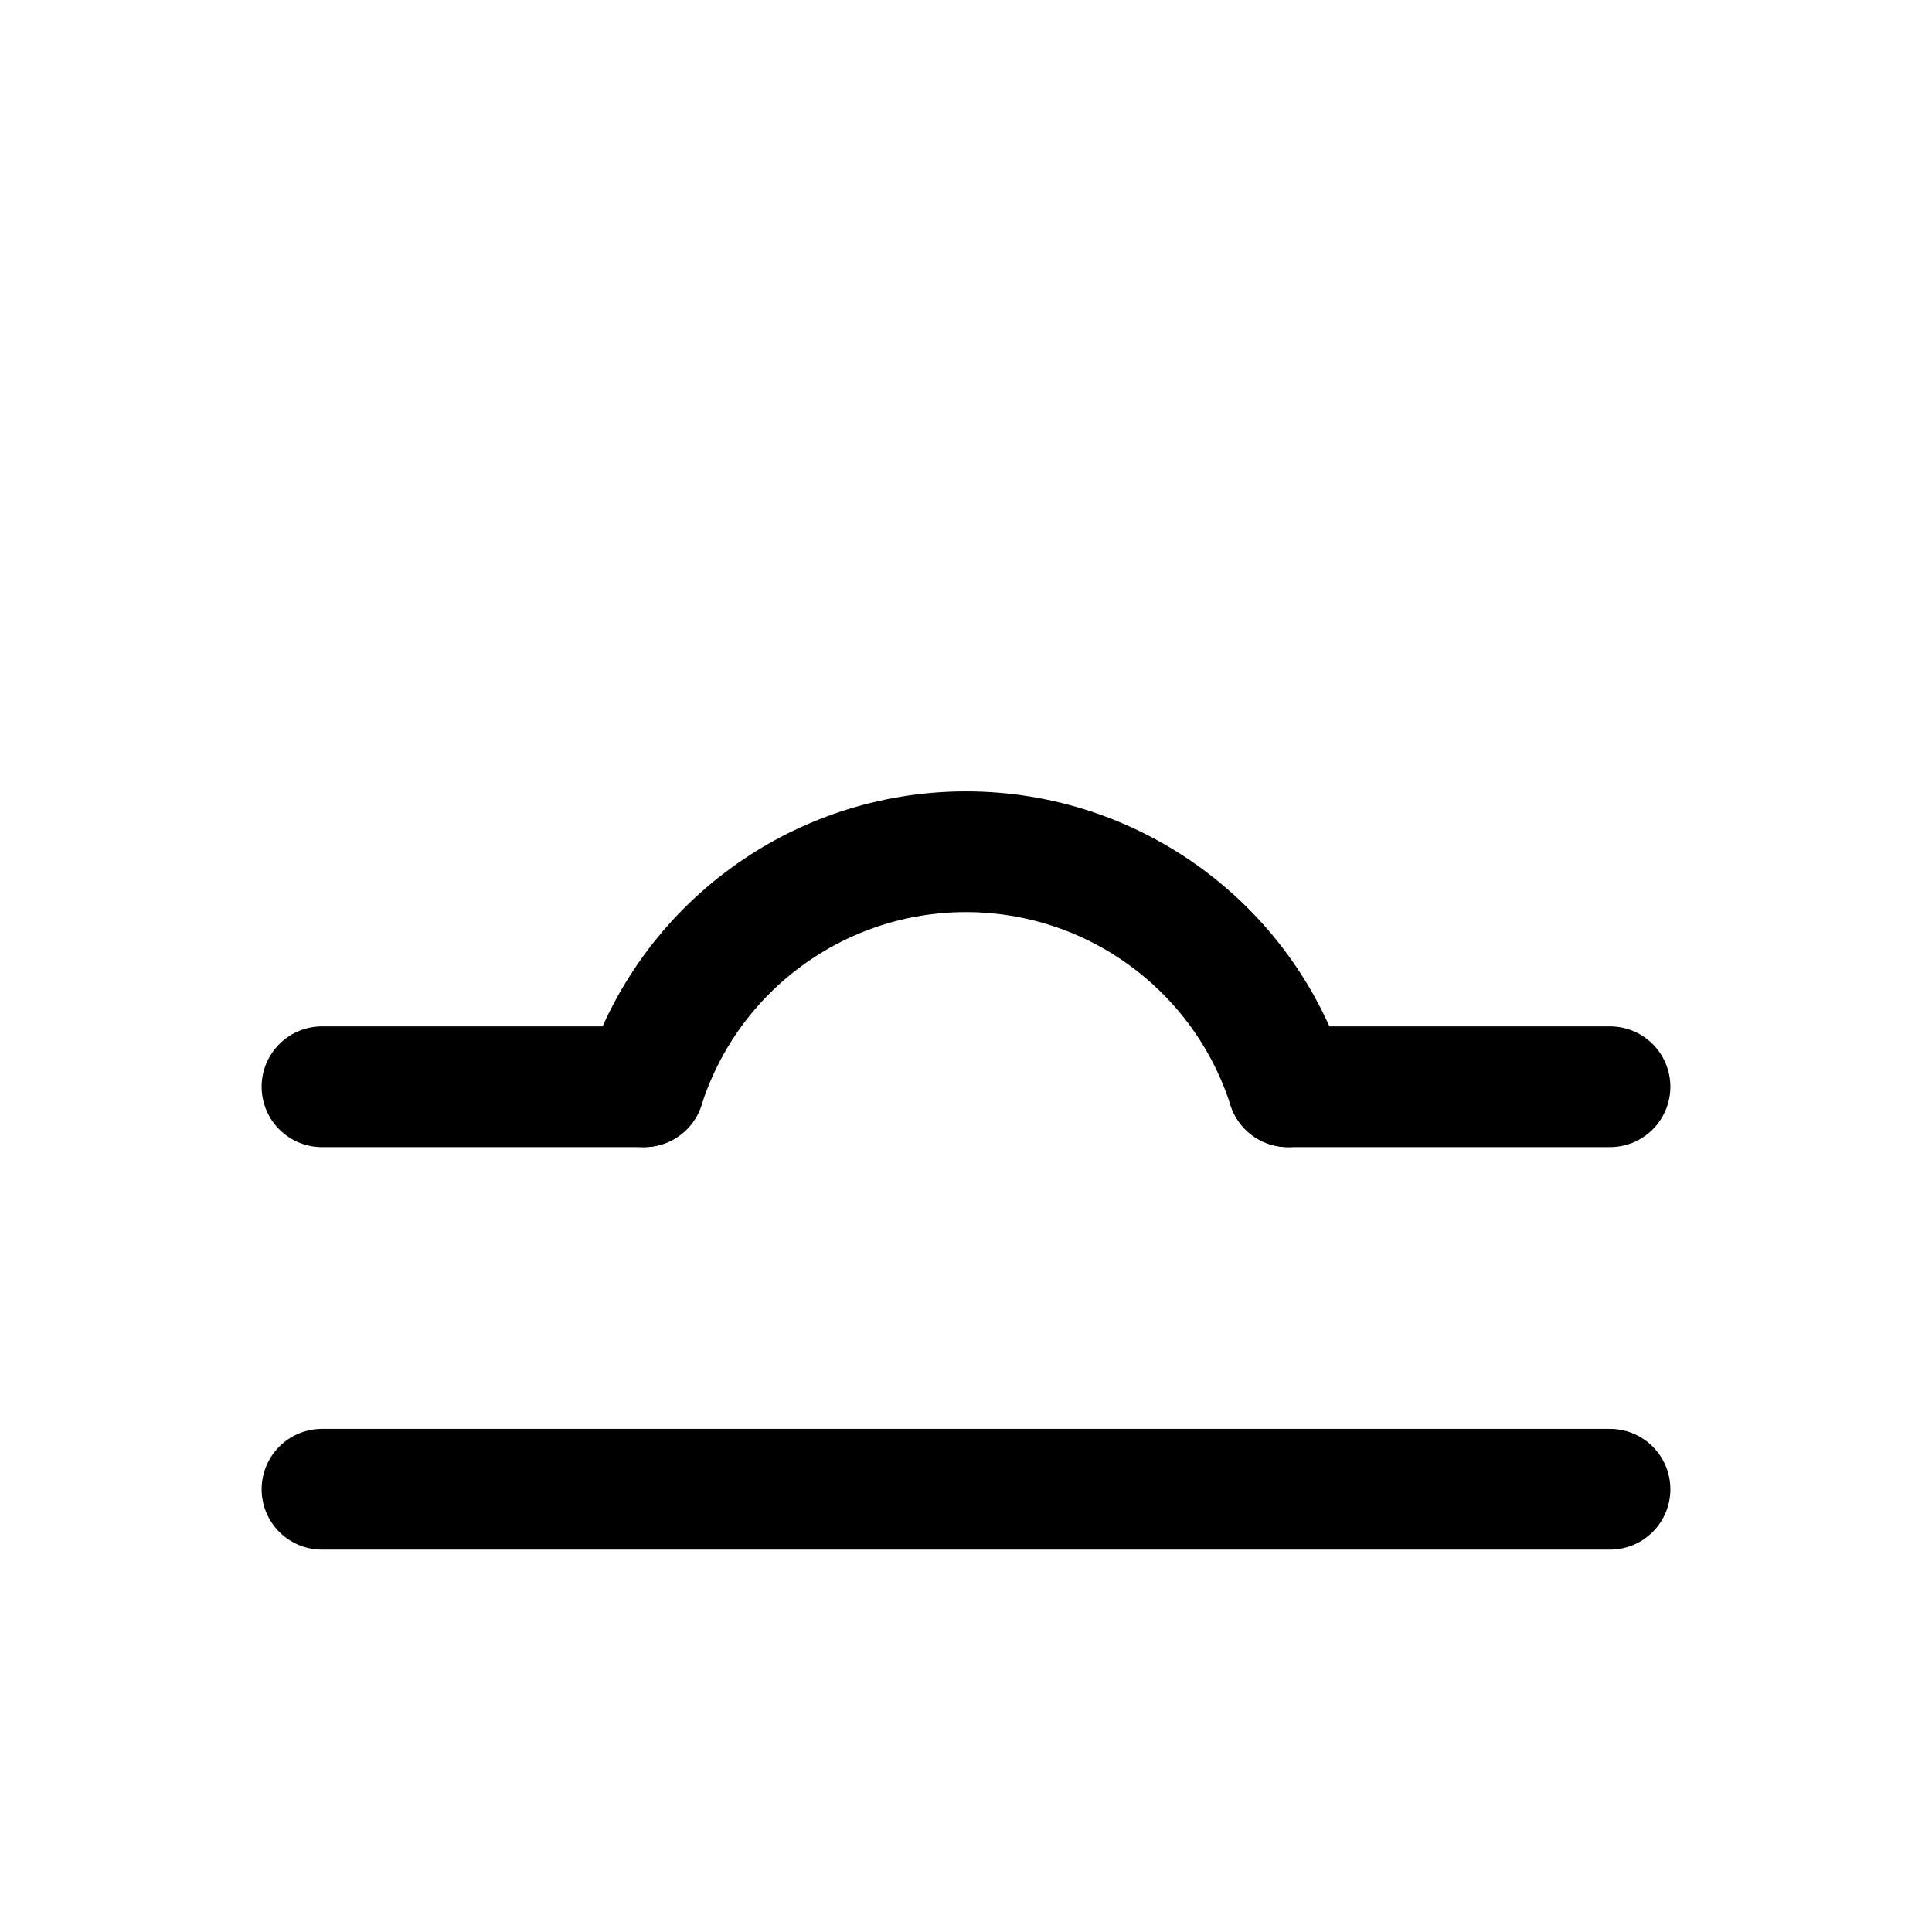
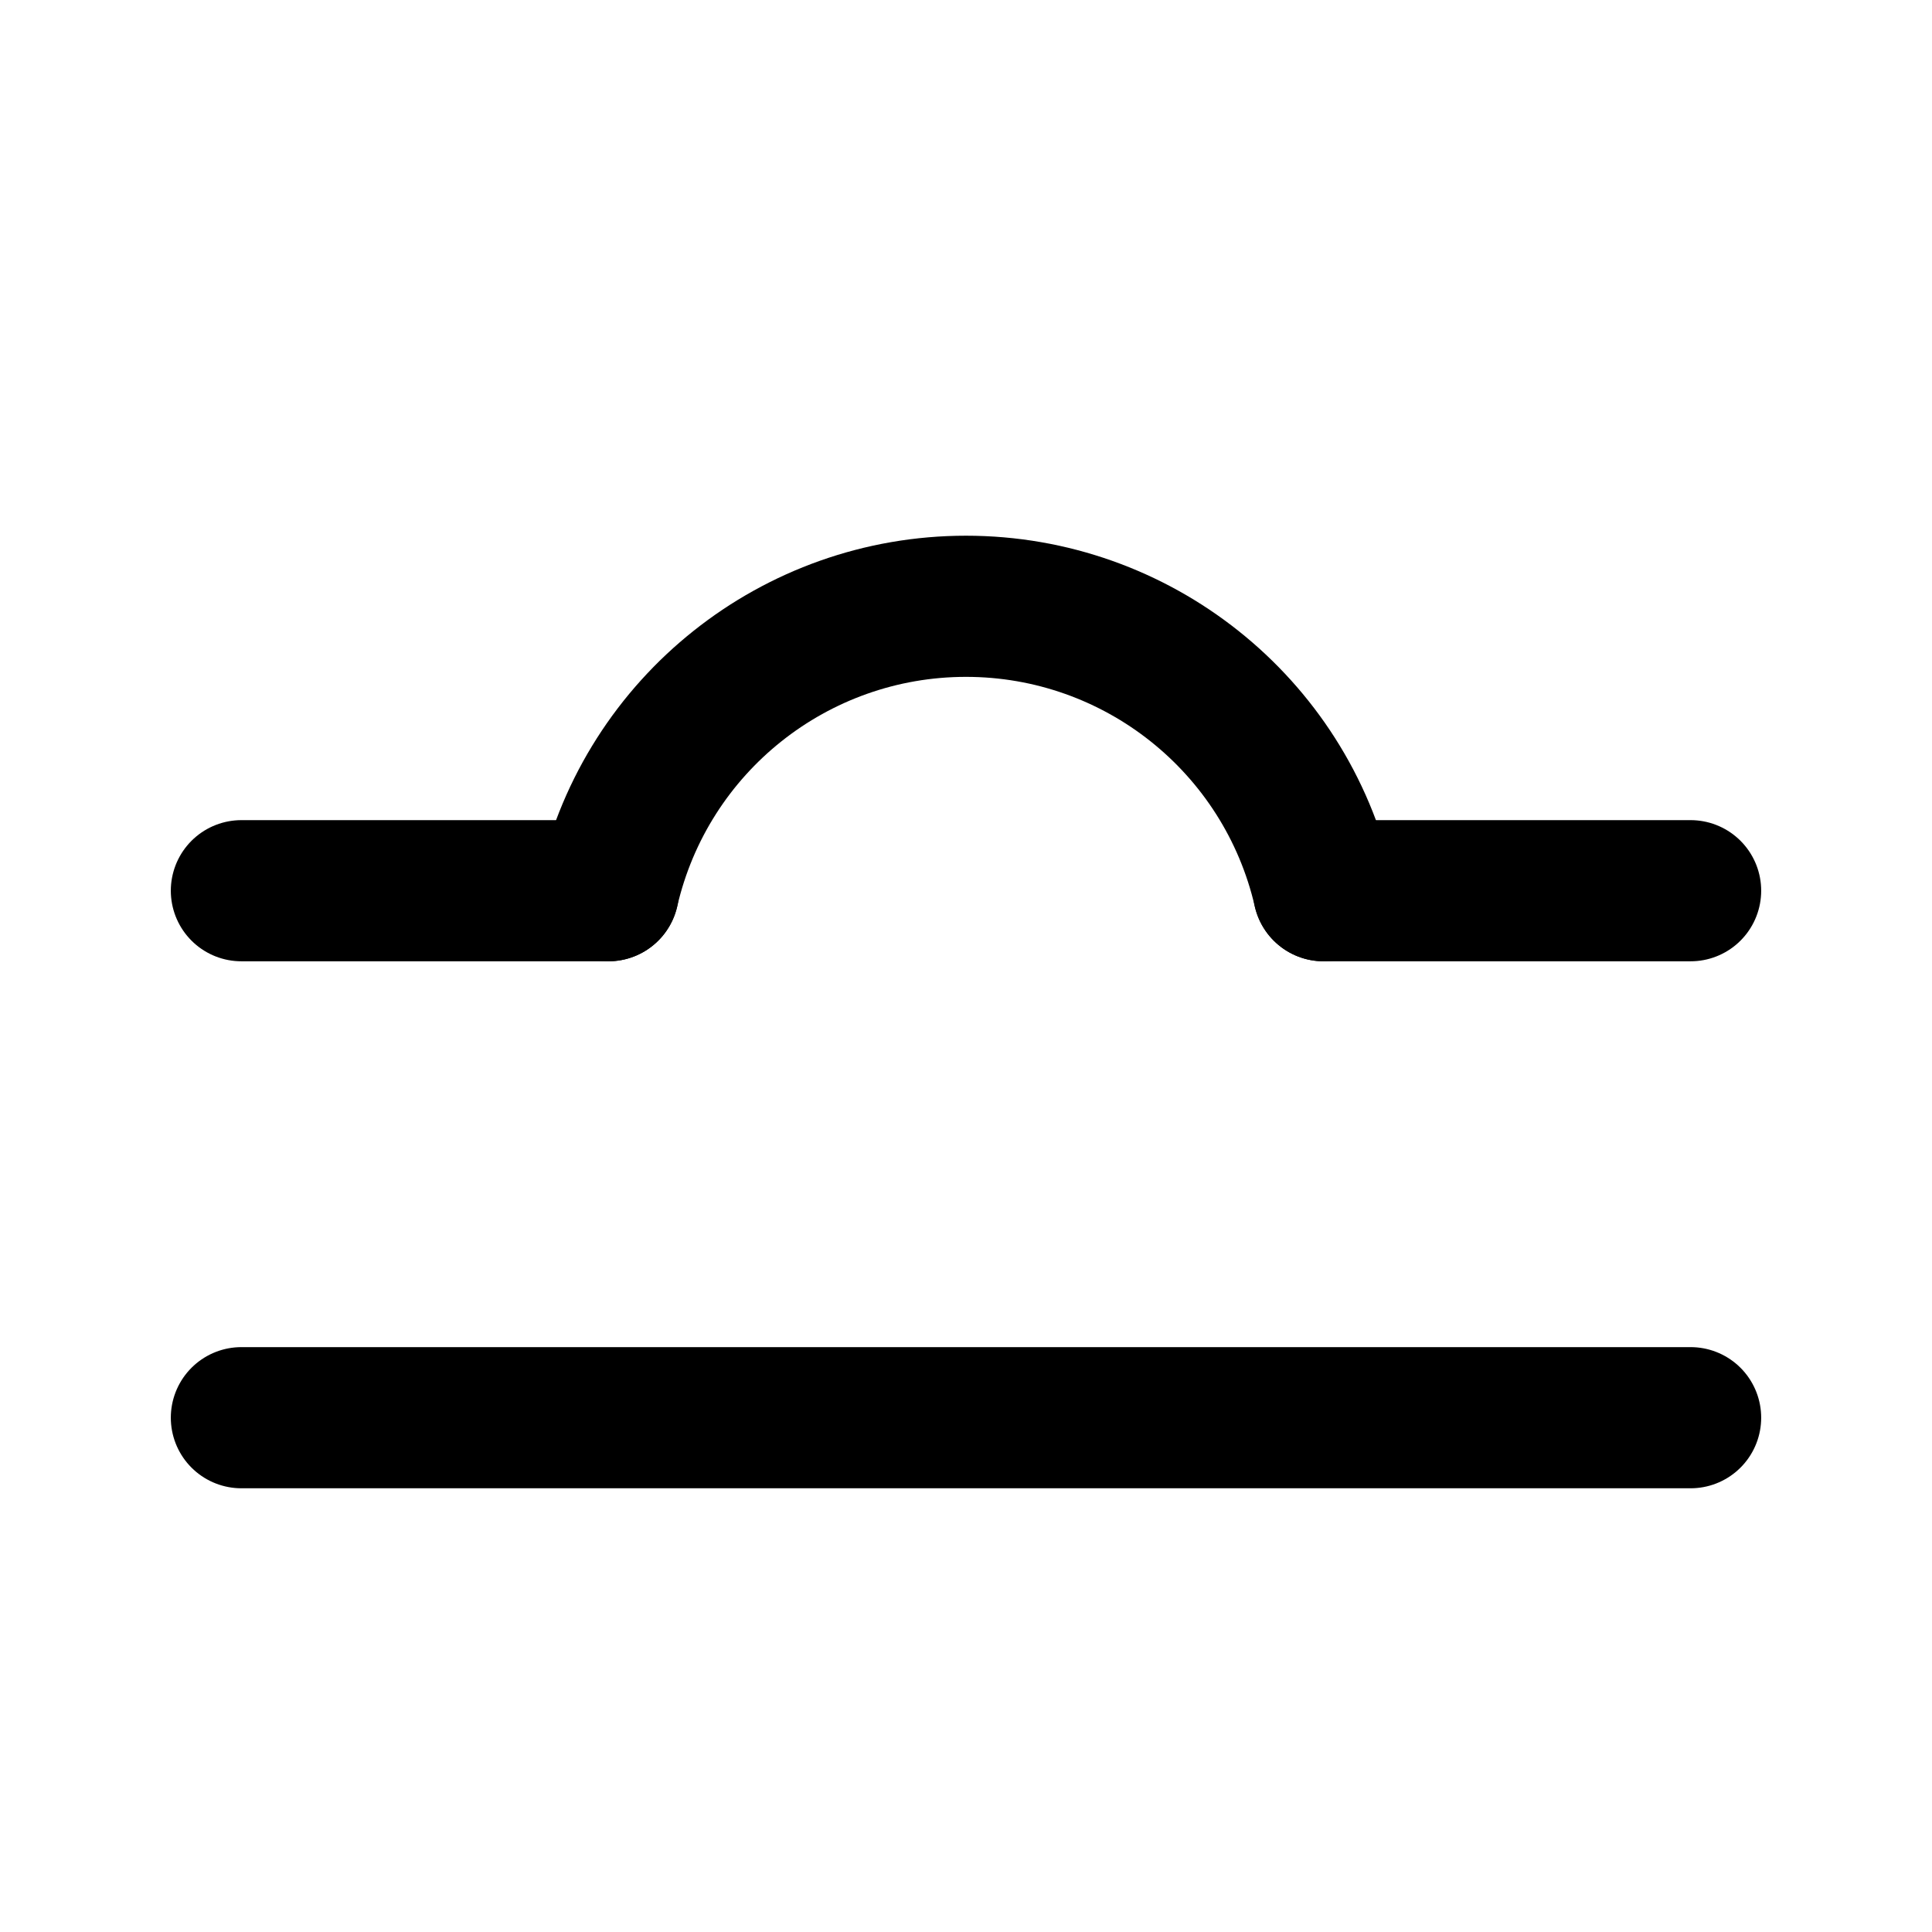
<svg xmlns="http://www.w3.org/2000/svg" width="24" height="24" viewBox="0 0 24 24" fill="none" stroke="currentColor" stroke-width="1.5" stroke-linecap="round" stroke-linejoin="round" aria-hidden="true">
-   <path d="M4 18.5 H20" />
-   <path d="M4 13.5 H8" />
-   <path d="M8 13.5 A4.2 4.2 0 0 1 16 13.5" />
-   <path d="M16 13.5 H20" />
+   <g transform="matrix(1.169 0 0 1.169 -2.028 -2.028)">
+     <path d="M4.3 16.8 H19.7" />
+     <path d="M4.3 11.2 H8.2" />
+     <path d="M8.2 11.2 A3.9 3.9 0 0 1 15.8 11.2" />
+     <path d="M15.8 11.2 H19.7" />
+   </g>
</svg>
